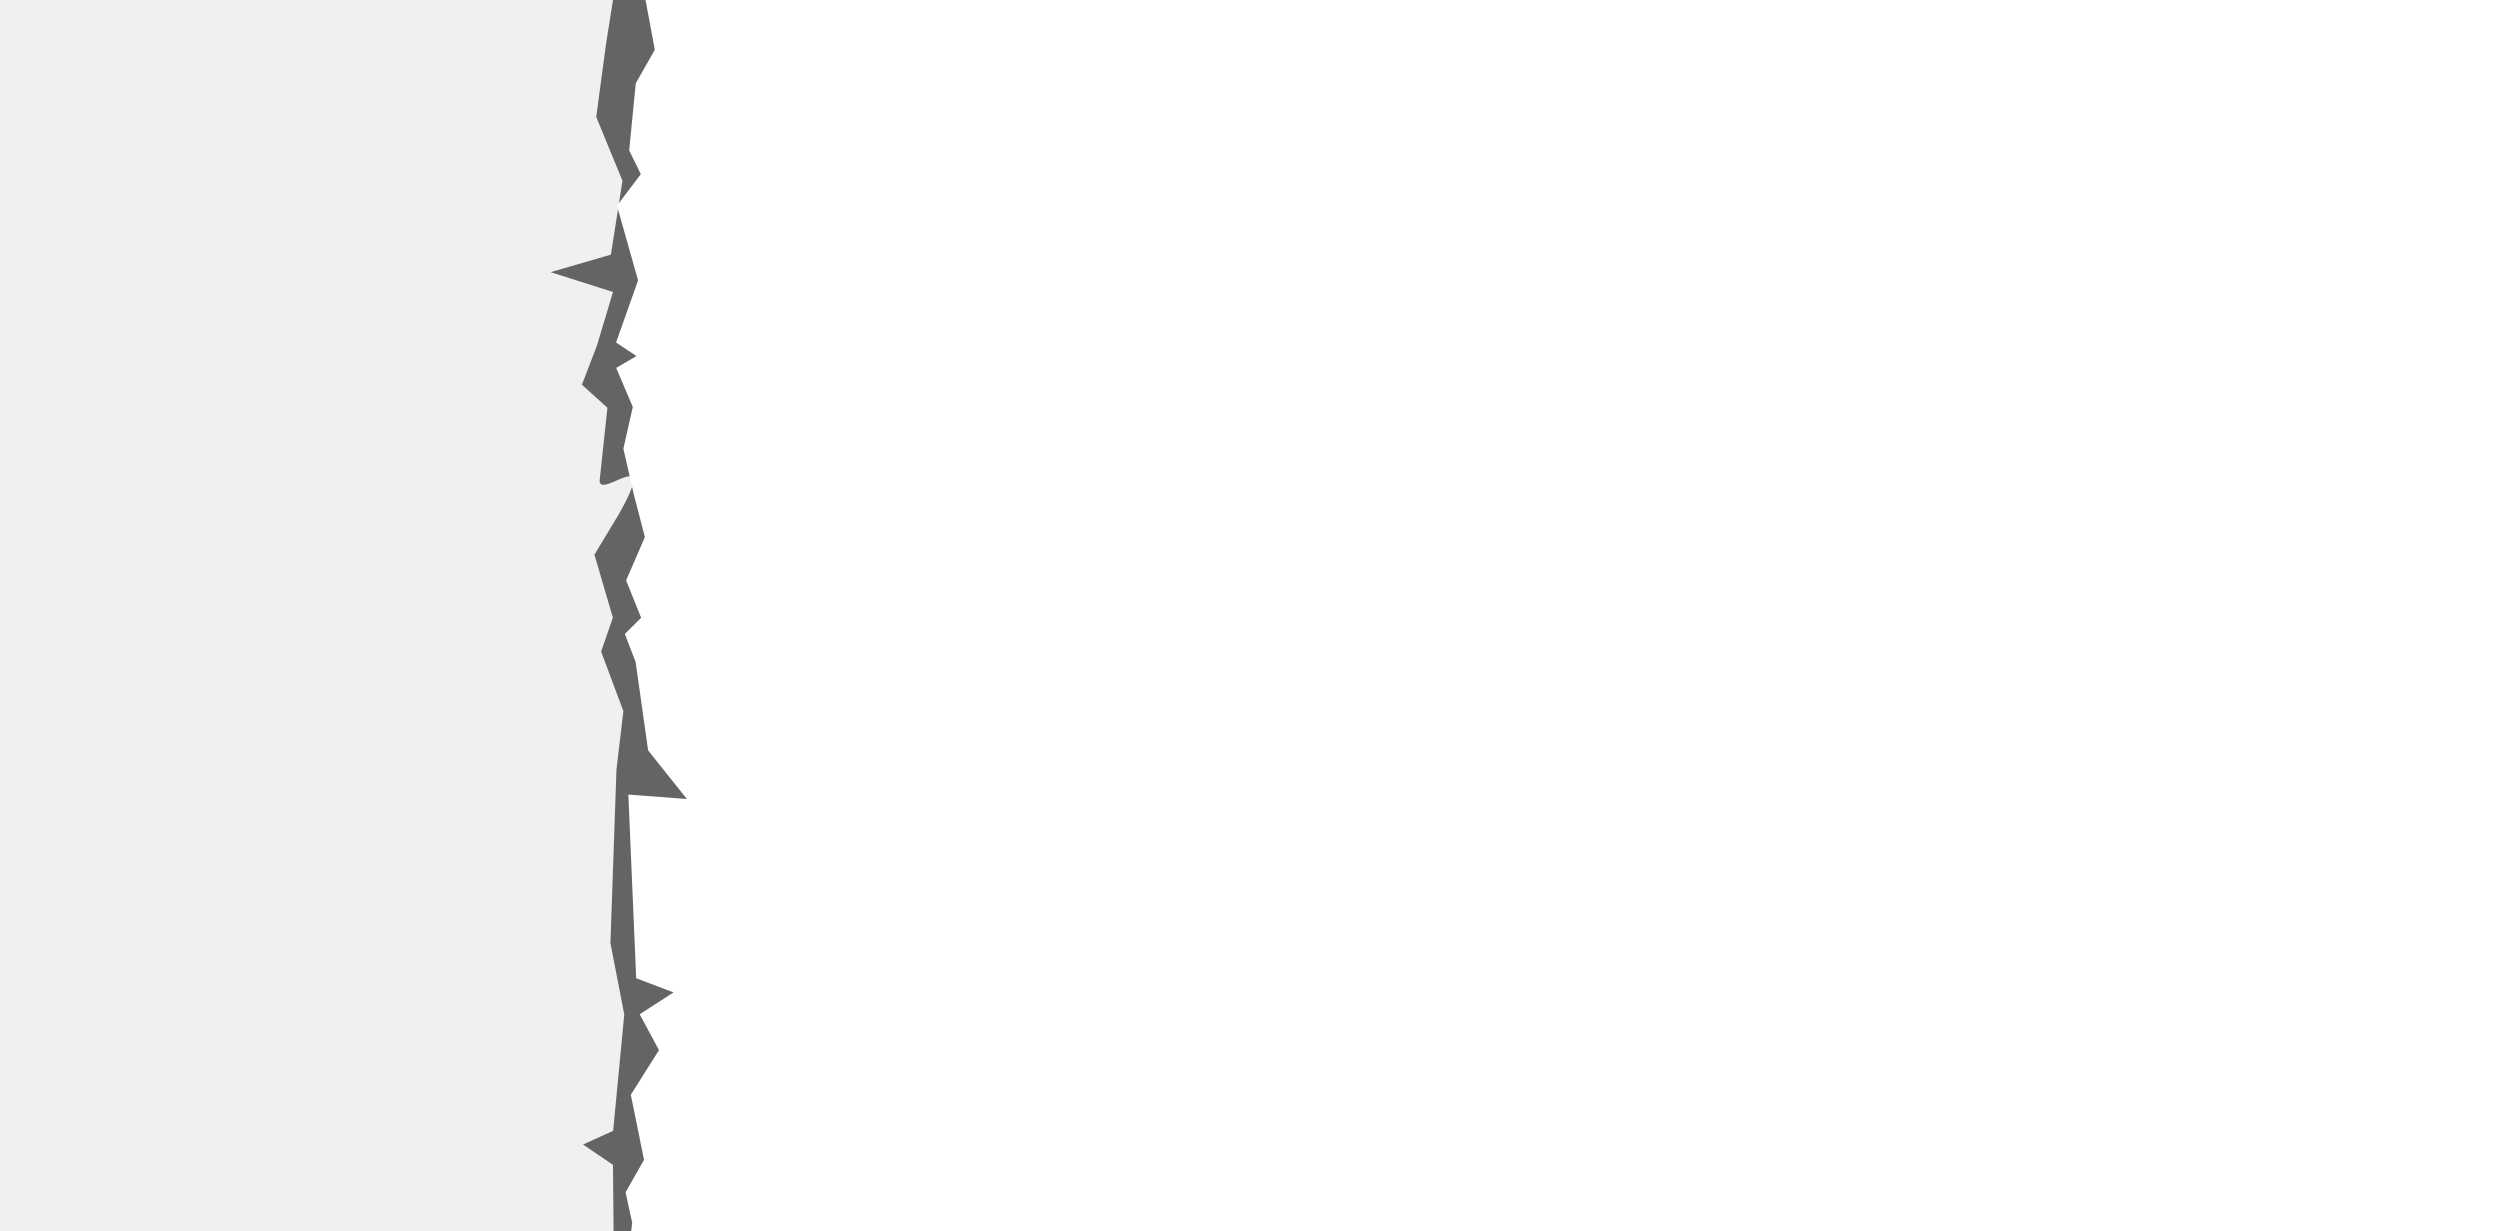
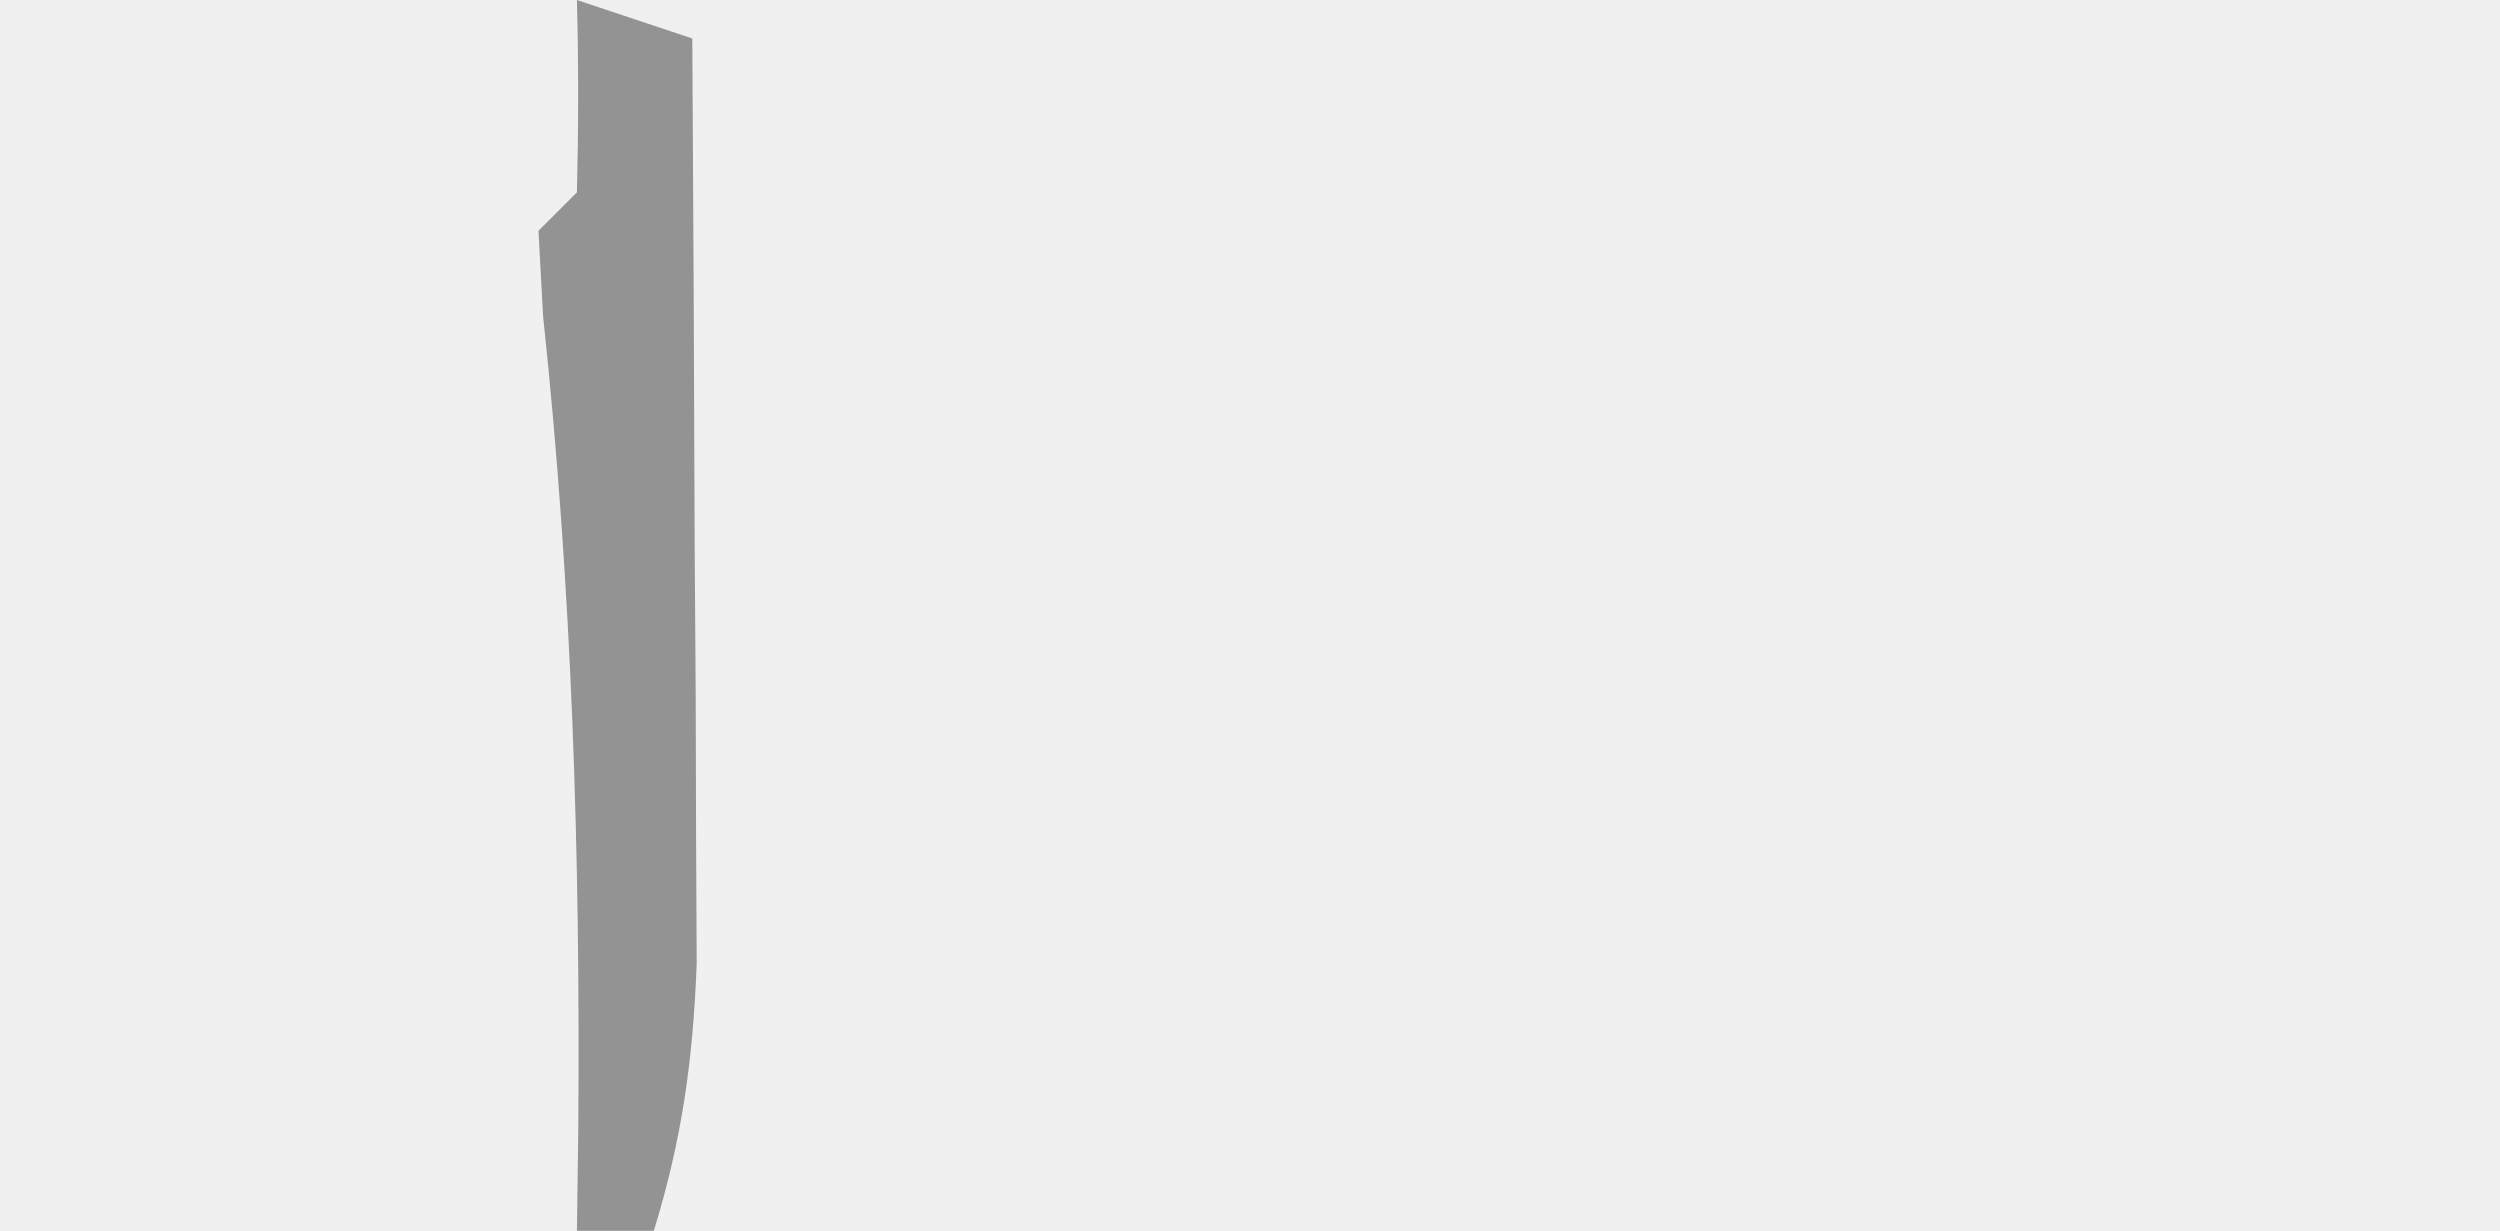
- <svg xmlns="http://www.w3.org/2000/svg" width="65" height="32" id="svg2" version="1.1">
-   <defs id="defs4" />
-   <g id="layer1" transform="translate(0,-1020.362)">
-     <path style="fill:#646464;fill-opacity:1;stroke:none" d="m 15.756,1021.51 -0.254,1.893 0.682,1.658 -0.3,1.922 -1.569,0.455 1.623,0.516 -0.418,1.394 -0.39,1.016 0.663,0.6 -0.203,1.897 c 0.01,0.501 1.583,-1.041 0.491,0.885 l -0.626,1.038 0.48,1.635 -0.306,0.884 0.579,1.547 -0.18,1.524 -0.157,4.508 0.36,1.856 -0.289,3.025 -0.783,0.356 0.779,0.53 0.029,3.342 0.041,0.307 0,0.139 0,0.069 0,0.035 0,-0.035 0,0.104 0,0.035 0,0.035 0.035,0 50.052,1.265 0.035,-36.17 -49.991,-0.685" id="path3186" />
-     <path style="fill:#ffffff;fill-opacity:1;stroke:none" d="m 17.025,1021.655 -0.495,0.873 -0.171,1.745 0.302,0.618 -0.62,0.818 0.549,1.943 -0.572,1.614 0.529,0.354 -0.526,0.308 0.432,1.014 -0.245,1.085 0.272,1.195 0.287,1.104 -0.488,1.127 0.391,0.972 -0.424,0.42 0.28,0.729 0.325,2.298 1.008,1.264 -1.522,-0.115 0.204,4.775 0.97,0.369 -0.879,0.568 0.502,0.932 -0.733,1.161 0.344,1.692 -0.48,0.845 0.172,0.788 -0.403,3.388 0.628,-0.674 -0.276,-0.546 0,0.069 0,0.035 0,-0.035 0,0.104 0,0.035 0,0.035 0.035,0 50.052,1.265 0.042,-36.17 -49.991,-0.685" id="path3186-7" />
-   </g>
+ <svg xmlns="http://www.w3.org/2000/svg" version="1.1" width="65" height="32">
+   <path d="M0 0 C0.99 0.33 1.98 0.66 3 1 C3.029 5.417 3.047 9.833 3.062 14.25 C3.071 15.504 3.079 16.759 3.088 18.051 C3.091 19.256 3.094 20.461 3.098 21.703 C3.103 22.813 3.108 23.924 3.114 25.067 C3.017 27.572 2.732 29.618 2 32 C1.34 32 0.68 32 0 32 C0.017 30.693 0.017 30.693 0.035 29.359 C0.089 22.252 -0.123 15.299 -0.879 8.23 C-0.919 7.494 -0.959 6.758 -1 6 C-0.67 5.67 -0.34 5.34 0 5 C0.041 3.334 0.043 1.666 0 0 Z " fill="#939393" transform="translate(15,0)" />
</svg>
